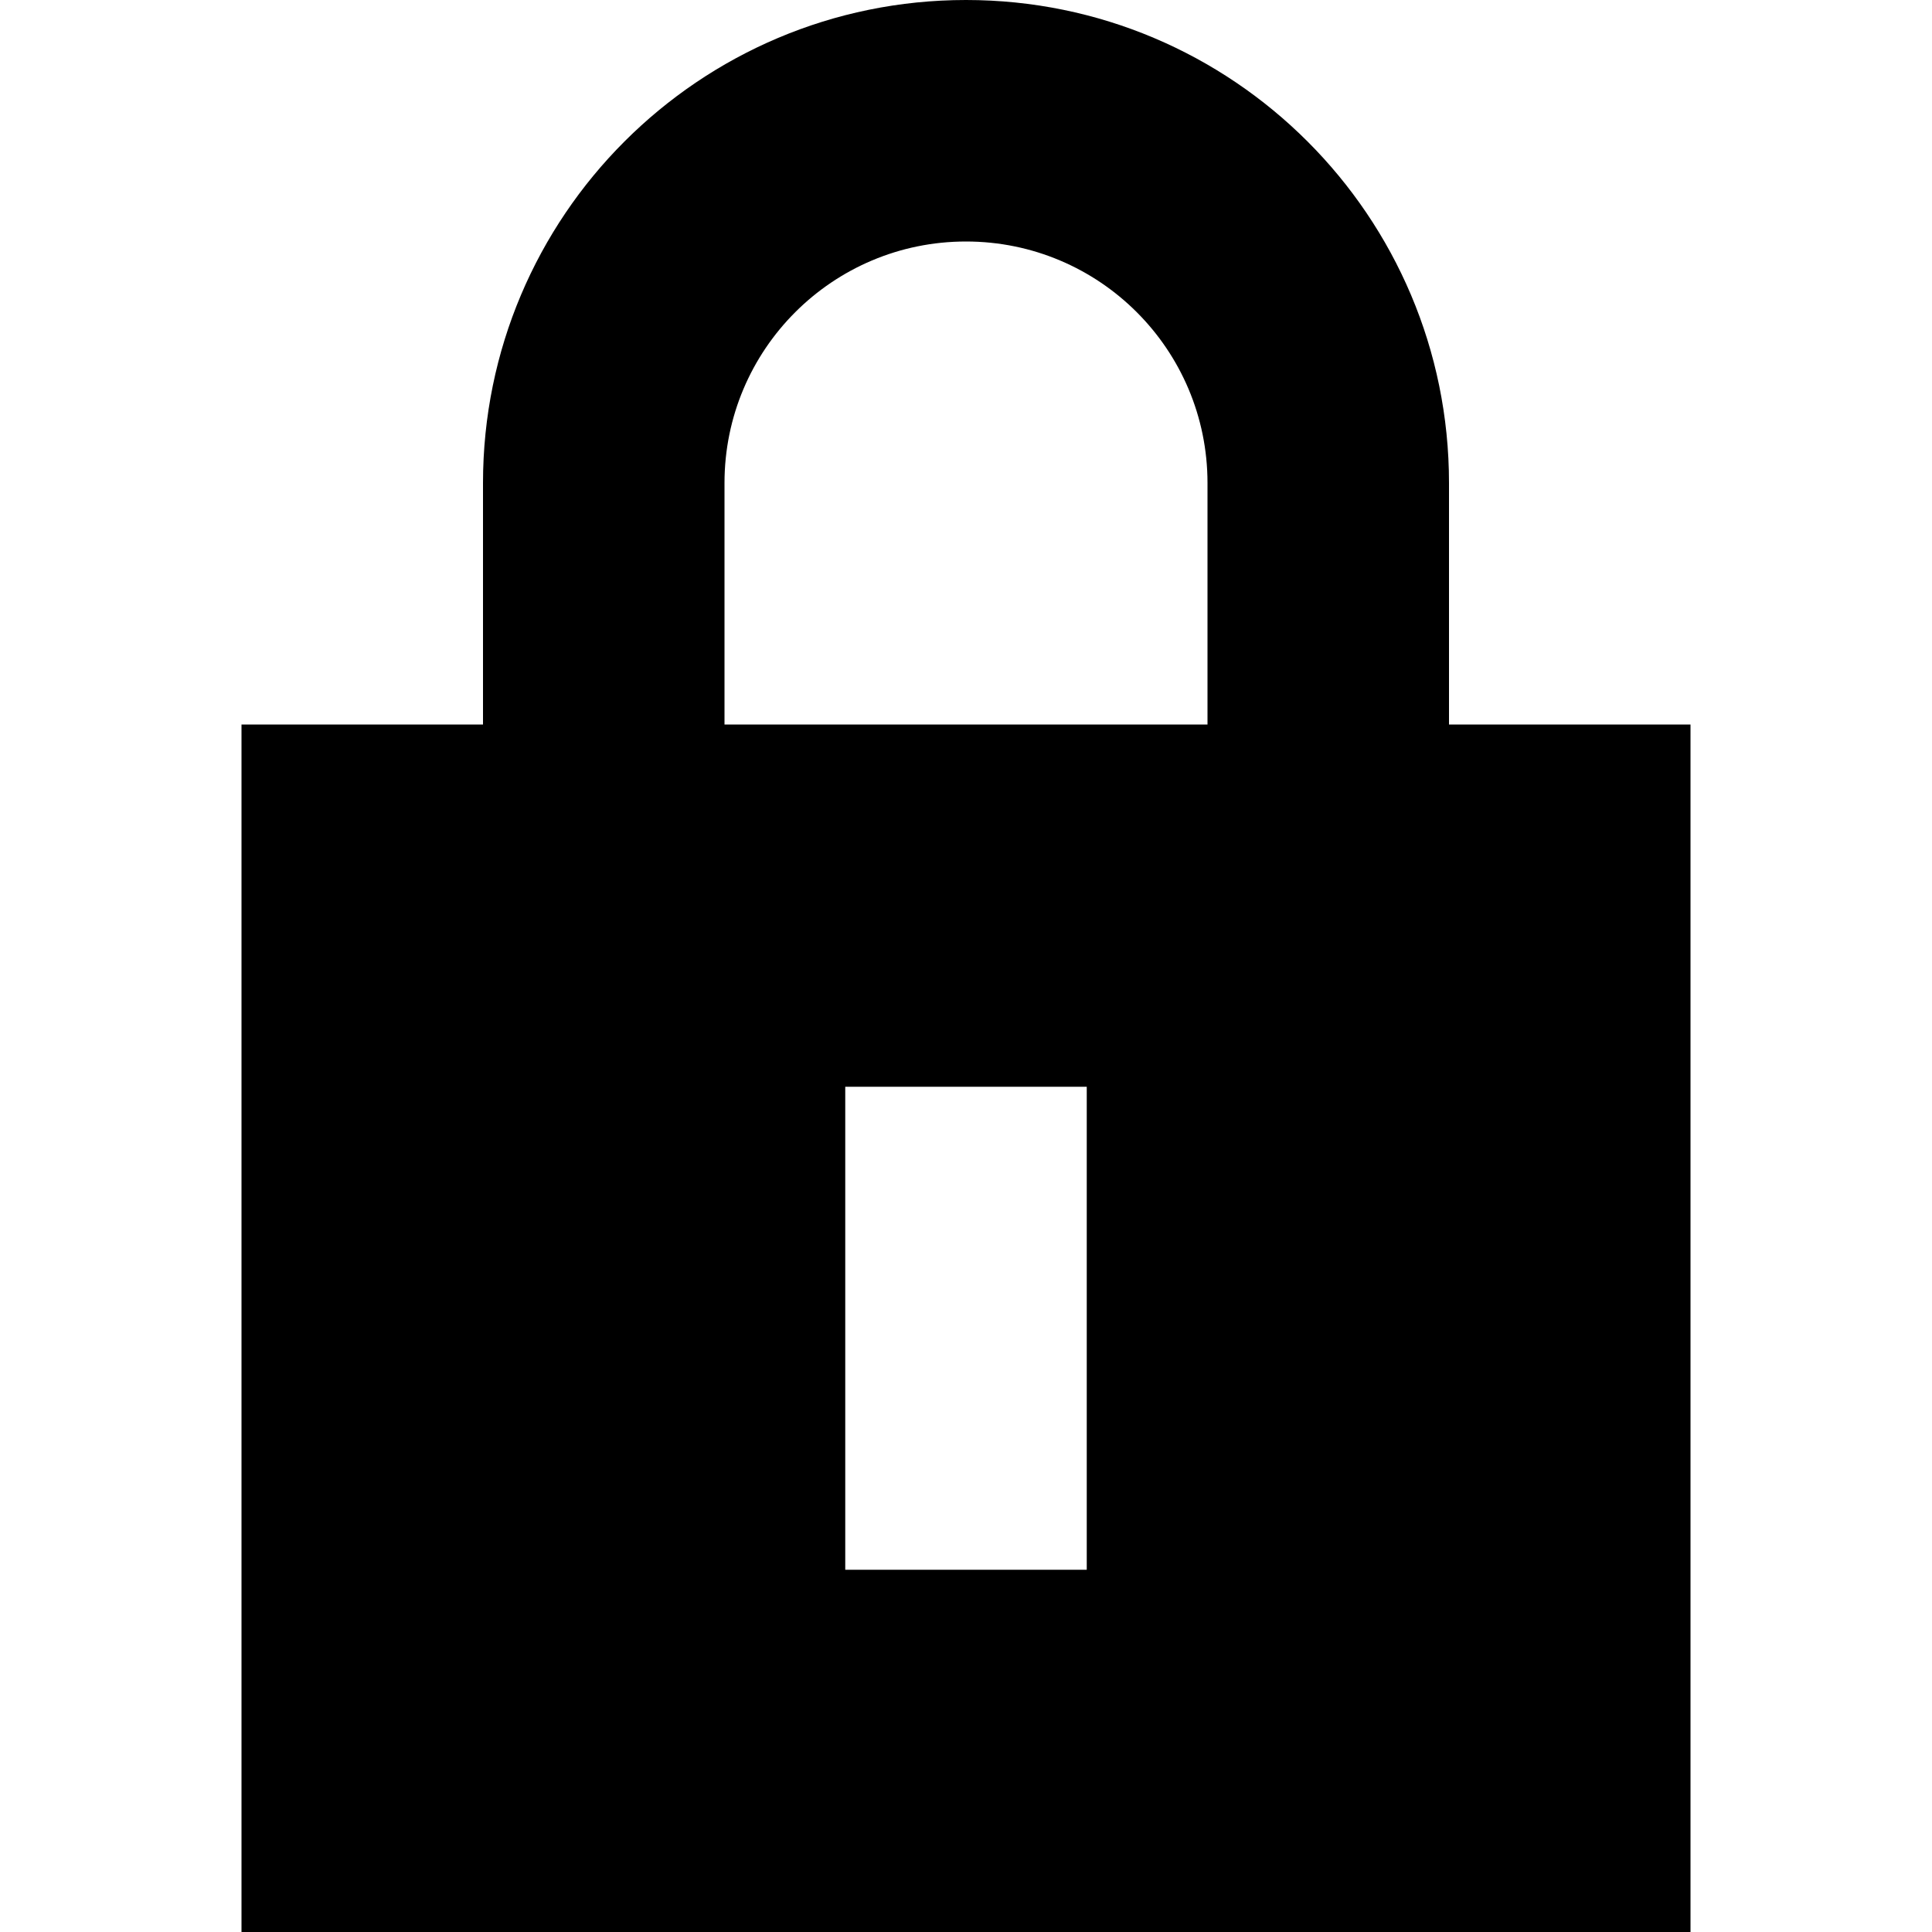
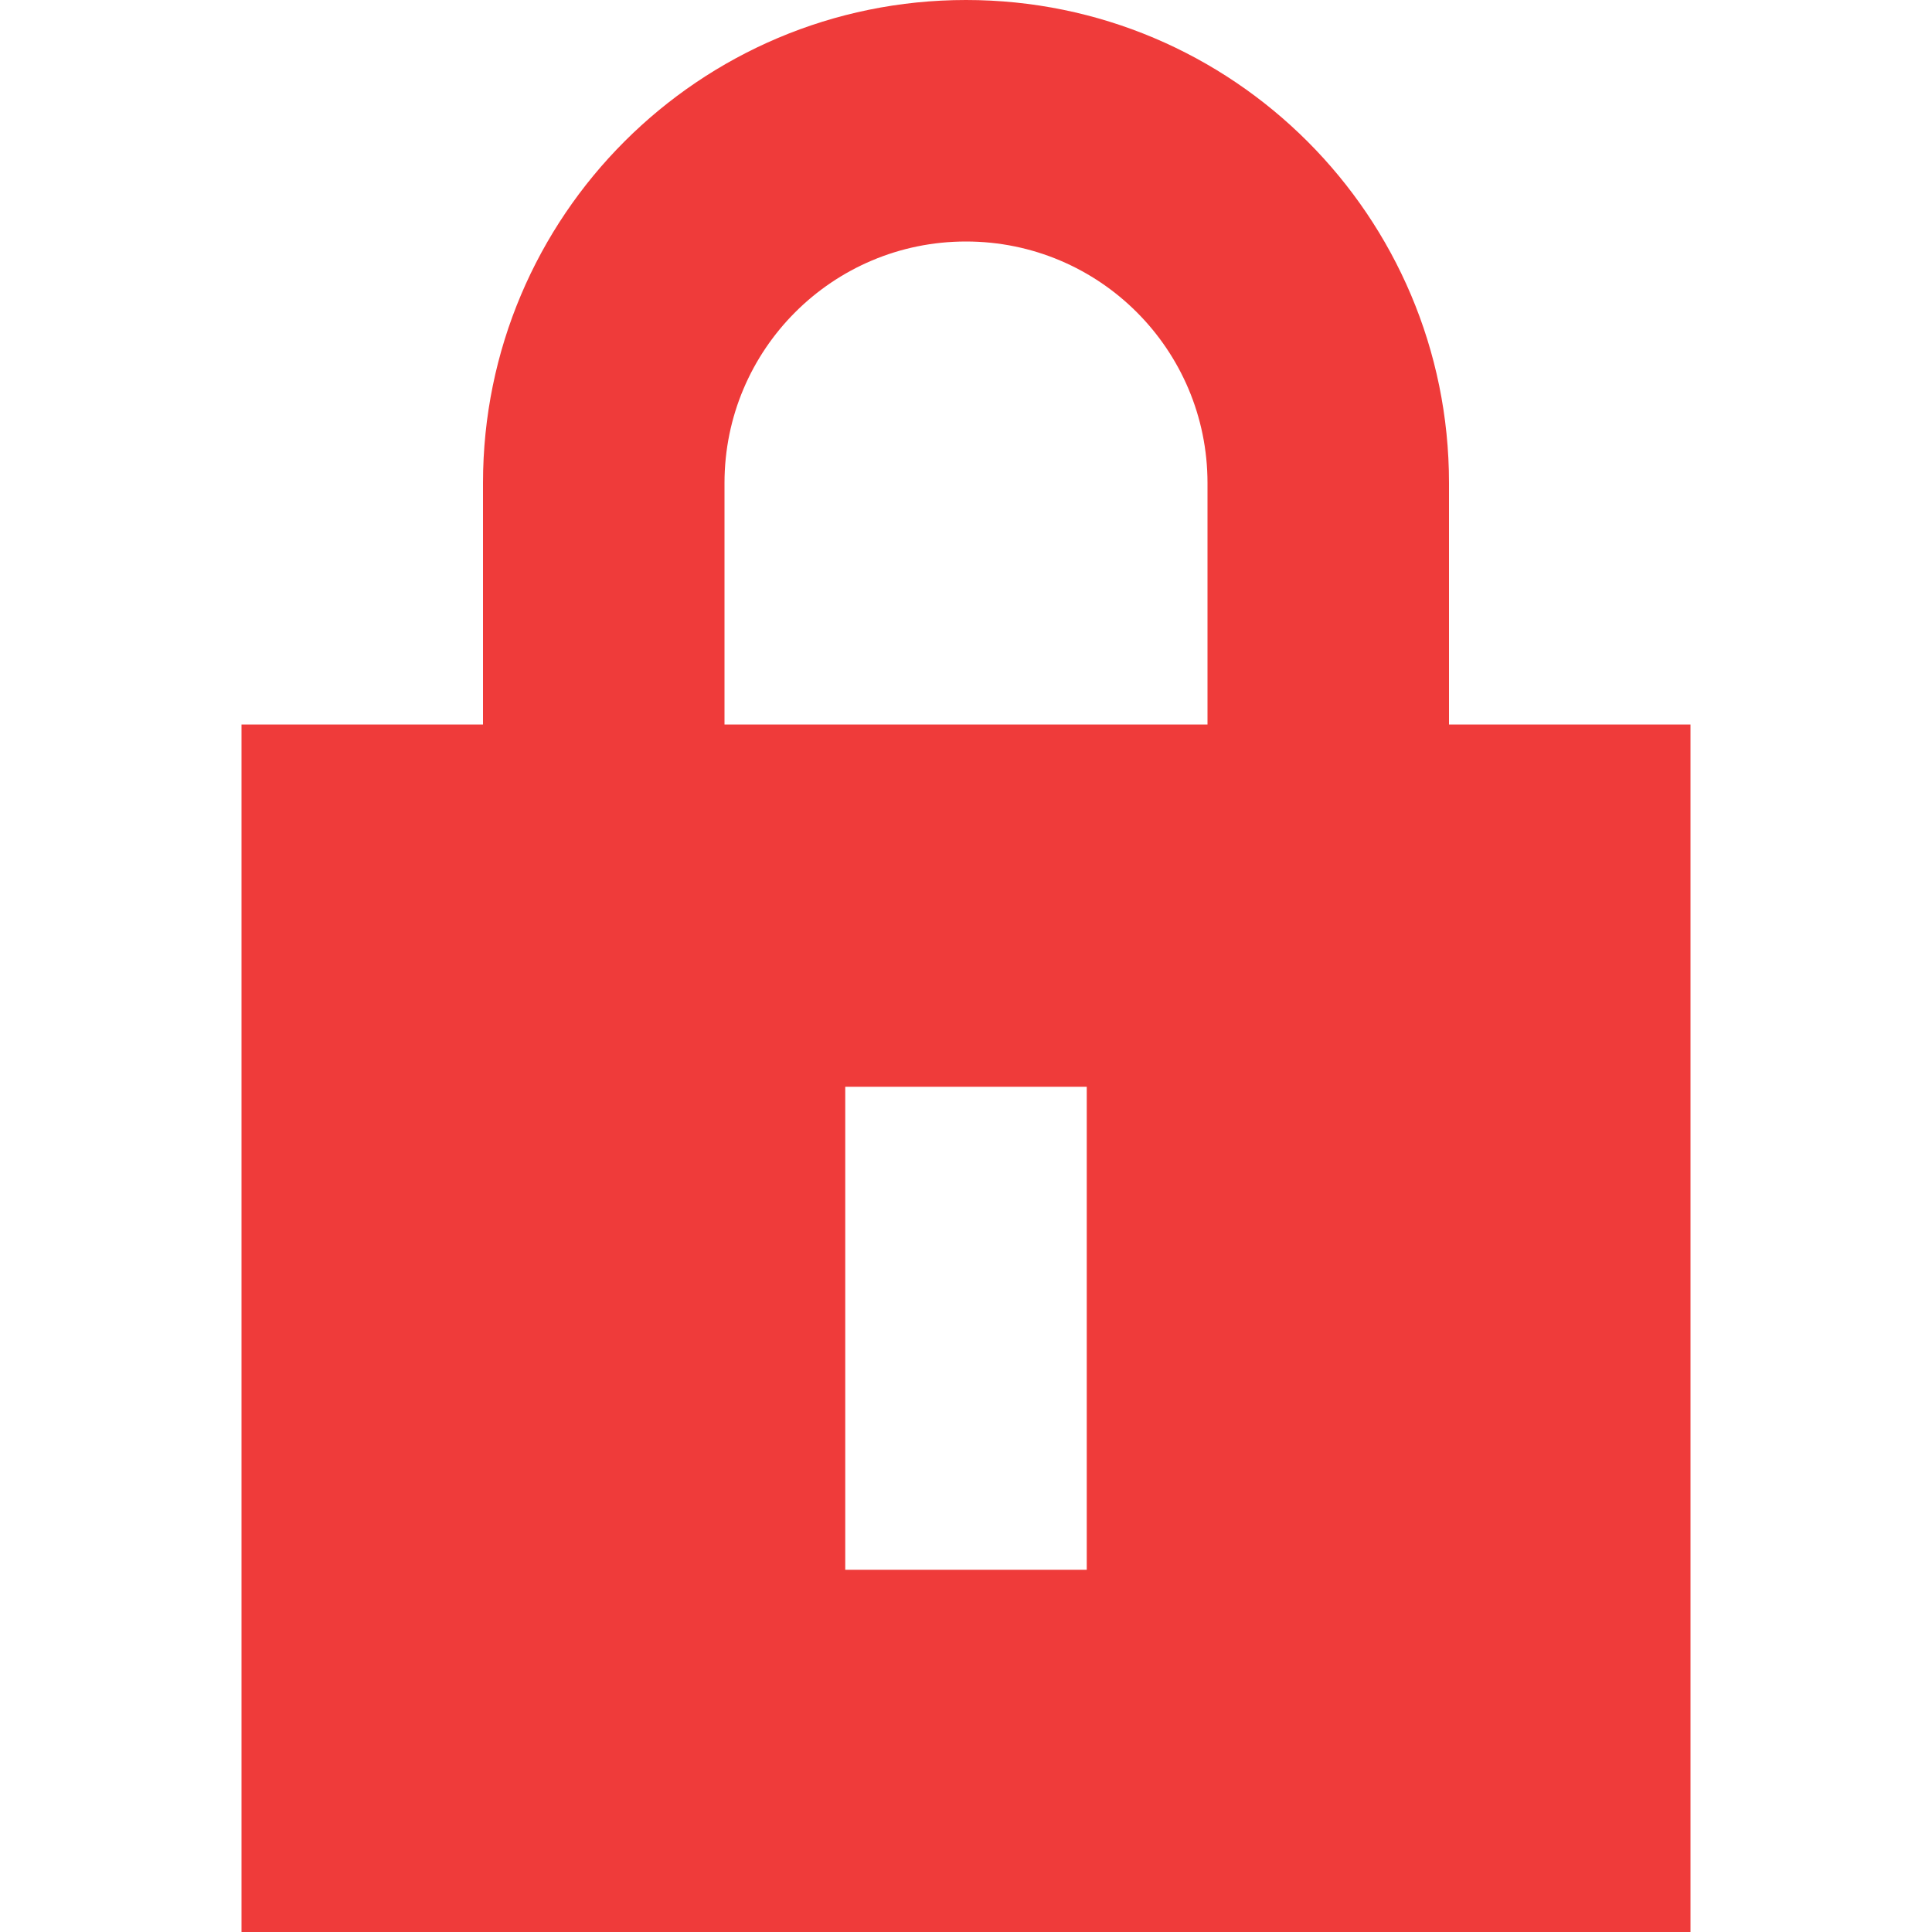
<svg xmlns="http://www.w3.org/2000/svg" width="800px" height="800px" viewBox="0 0 16 16" fill="none">
-   <path fill-rule="evenodd" clip-rule="evenodd" d="M4 6V4C4 1.791 5.791 0 8 0C10.209 0 12 1.791 12 4V6H14V16H2V6H4ZM6 4C6 2.895 6.895 2 8 2C9.105 2 10 2.895 10 4V6H6V4ZM7 13V9H9V13H7Z" fill="#000000" />
+   <path fill-rule="evenodd" clip-rule="evenodd" d="M4 6V4C4 1.791 5.791 0 8 0C10.209 0 12 1.791 12 4V6H14V16H2V6H4ZM6 4C6 2.895 6.895 2 8 2C9.105 2 10 2.895 10 4V6H6V4ZM7 13V9H9V13H7Z" fill="#ef3b3a" />
</svg>
